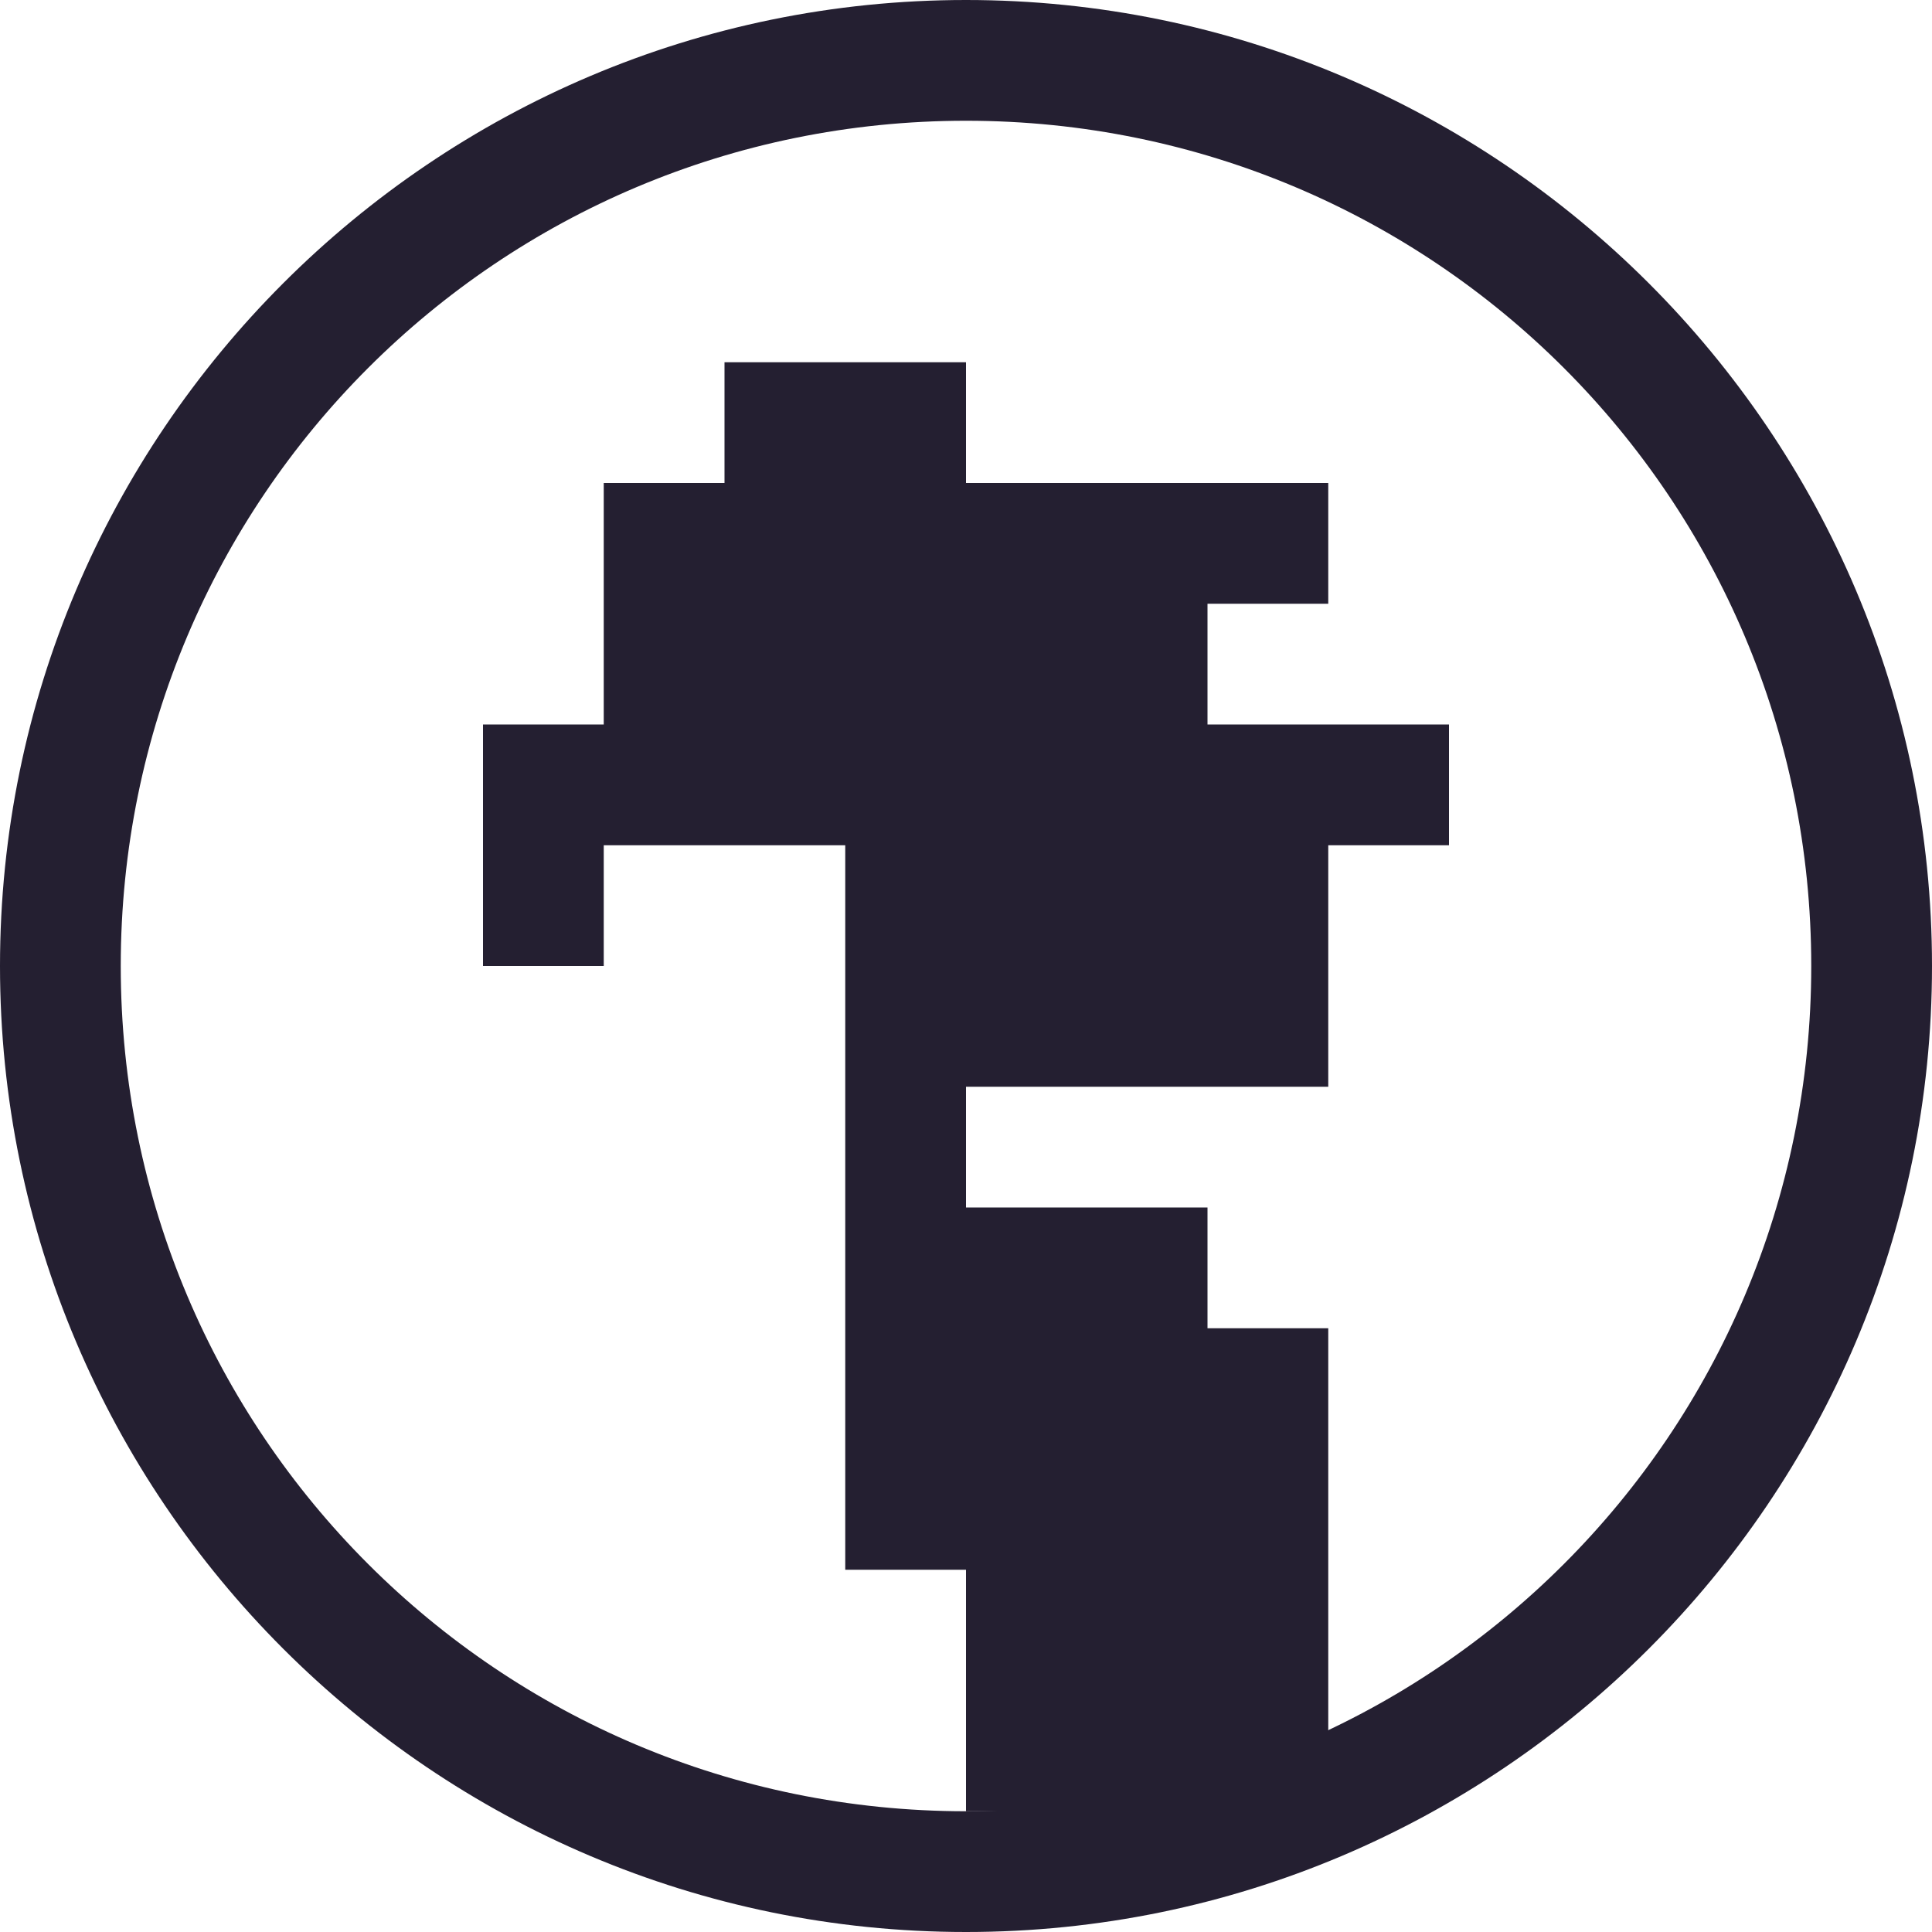
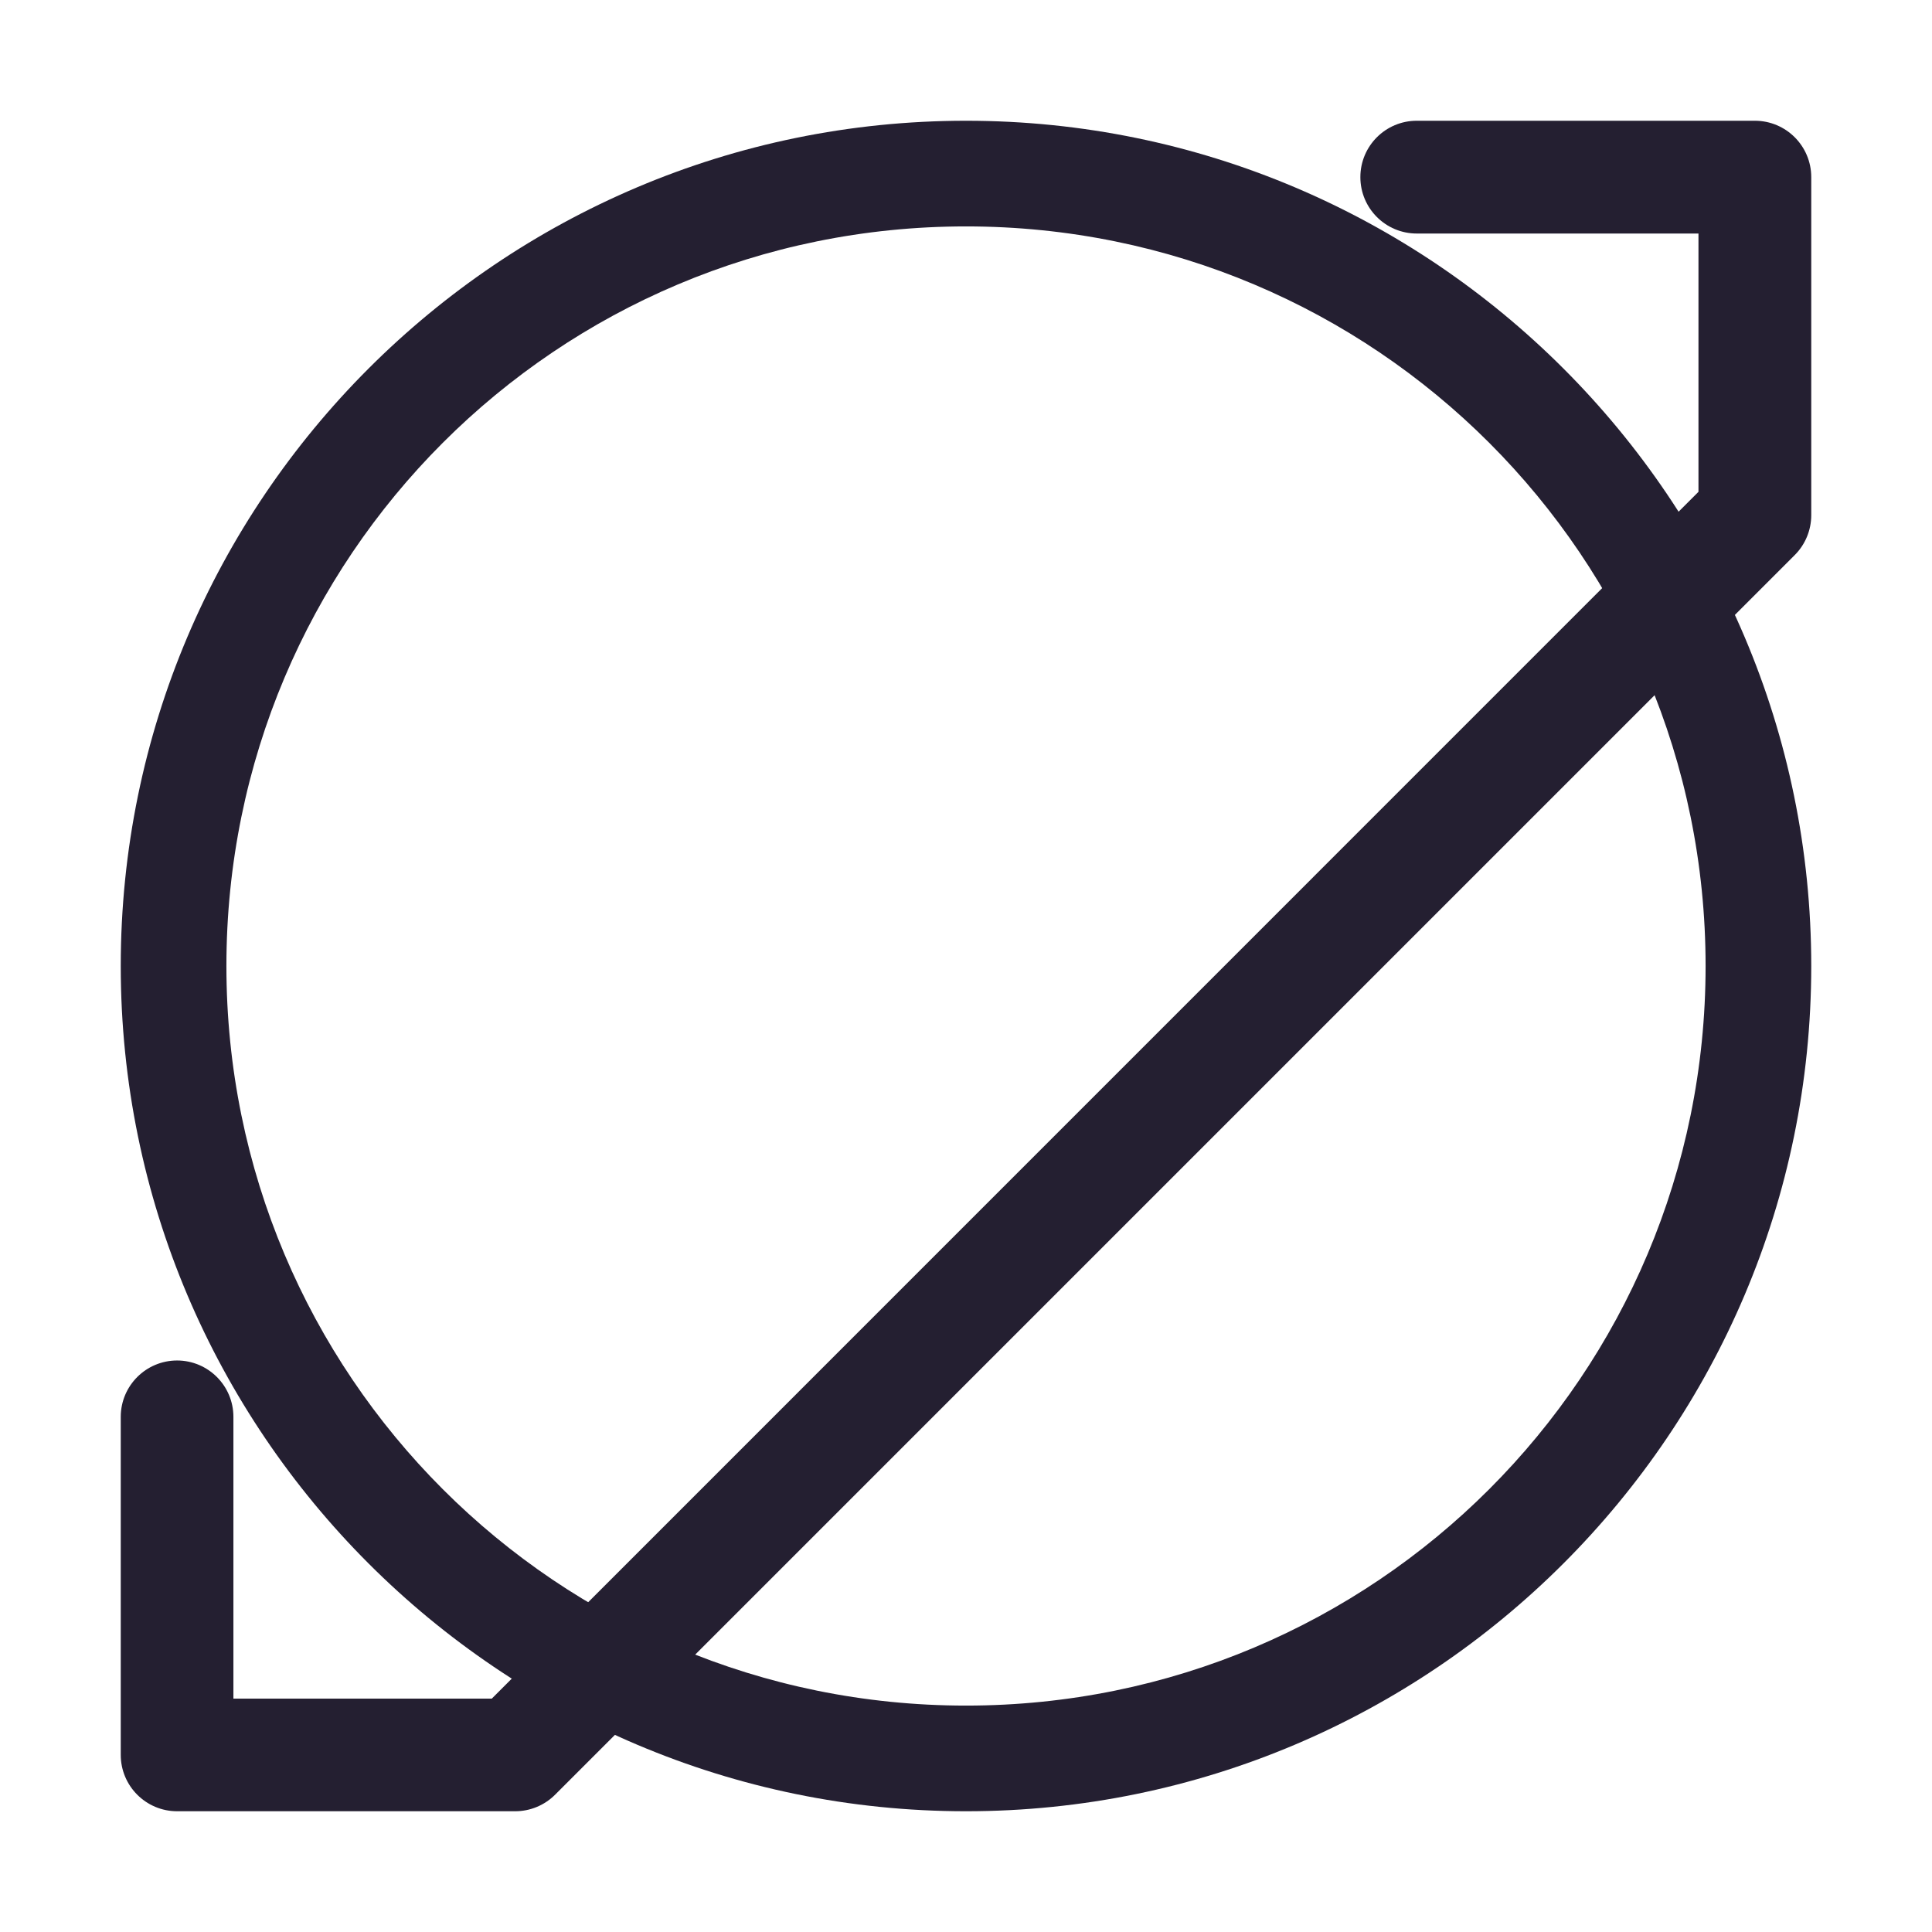
<svg xmlns="http://www.w3.org/2000/svg" height="16px" viewBox="0 0 16 16" width="16px" version="1.1" id="svg4">
  <defs id="defs8" />
-   <path id="rect1157" style="fill:#241f31;stroke-width:2;stroke-linecap:round;stroke-linejoin:round;stroke-opacity:0.5;stop-color:#000000" d="M 6 3 L 6 4 L 5 4 L 5 6 L 4 6 L 4 8 L 5 8 L 5 7 L 7 7 L 7 9 L 7 11 L 7 13 L 8 13 L 8 15 L 11 15 L 11 13 L 11 11 L 10 11 L 10 10 L 8 10 L 8 9 L 11 9 L 11 7 L 12 7 L 12 6 L 10 6 L 10 5 L 11 5 L 11 4 L 9 4 L 8 4 L 8 3 L 6 3 z " />
-   <path style="color:#000000;fill:#241f31;stroke-linecap:round;stroke-linejoin:round;-inkscape-stroke:none" d="M 8,0 C 3.588,0 0,3.588 0,8 c 0,4.412 3.588,8 8,8 4.412,0 8,-3.588 8,-8 C 16,3.588 12.412,0 8,0 Z m 0,1 c 3.872,0 7,3.128 7,7 0,3.872 -3.128,7 -7,7 C 4.128,15 1,11.872 1,8 1,4.128 4.128,1 8,1 Z" id="path925" />
+   <path style="color:#000000;fill:#241f31;stroke-width:1;stroke-linecap:round;stroke-linejoin:round;-inkscape-stroke:none" d="M 8,1 C 4.139,1 1,4.139 1,8 c 0,3.861 3.139,7 7,7 3.861,0 7,-3.139 7,-7 C 15,4.139 11.861,1 8,1 Z m 0,0.875 c 3.388,0 6.125,2.737 6.125,6.125 0,3.388 -2.737,6.125 -6.125,6.125 C 4.612,14.125 1.875,11.388 1.875,8 1.875,4.612 4.612,1.875 8,1.875 Z" id="path925" />
+   <path style="color:#000000;fill:#241f31;stroke-width:1;stroke-linecap:round;stroke-linejoin:round;-inkscape-stroke:none" d="m 11.733,1 a 0.467,0.467 0 0 0 -0.467,0.467 0.467,0.467 0 0 0 0.467,0.467 h 2.333 V 4.073 L 4.073,14.067 H 1.933 V 11.733 A 0.467,0.467 0 0 0 1.467,11.267 0.467,0.467 0 0 0 1,11.733 v 2.8 A 0.467,0.467 0 0 0 1.467,15 h 2.8 A 0.467,0.467 0 0 0 4.597,14.863 L 14.863,4.597 A 0.467,0.467 0 0 0 15,4.267 v -2.8 A 0.467,0.467 0 0 0 14.533,1 Z" id="path1006" />
</svg>
